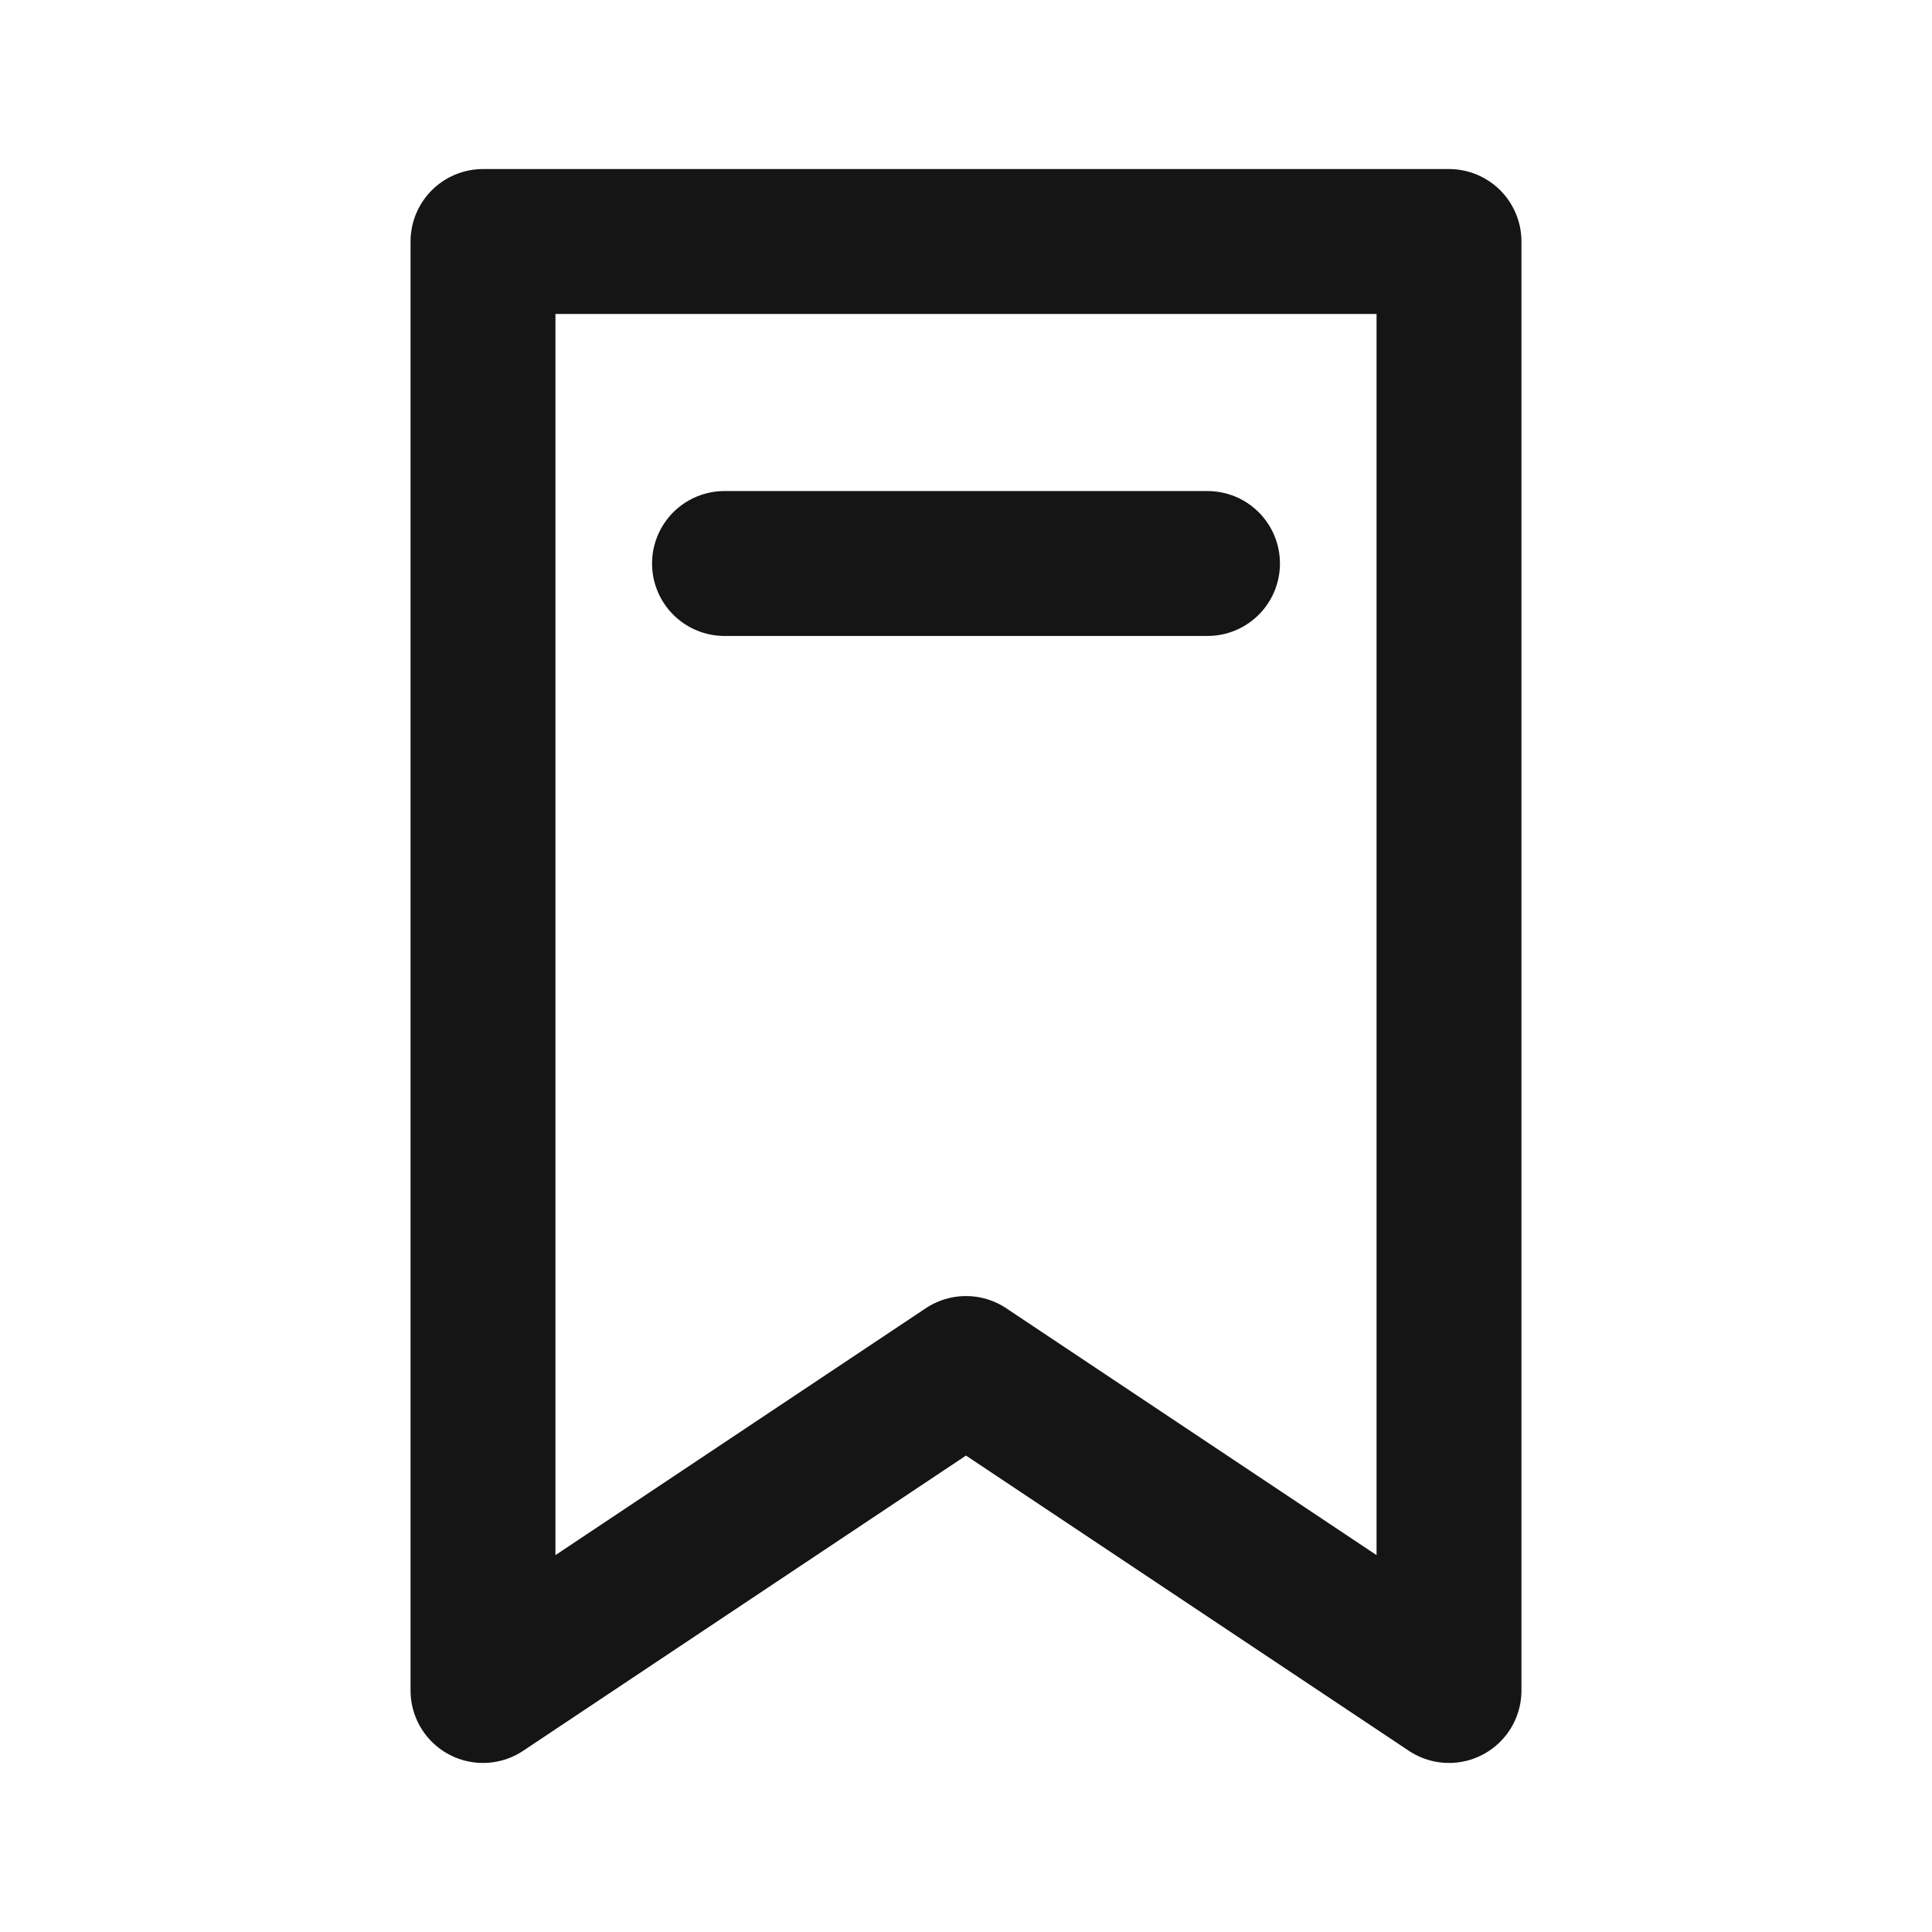
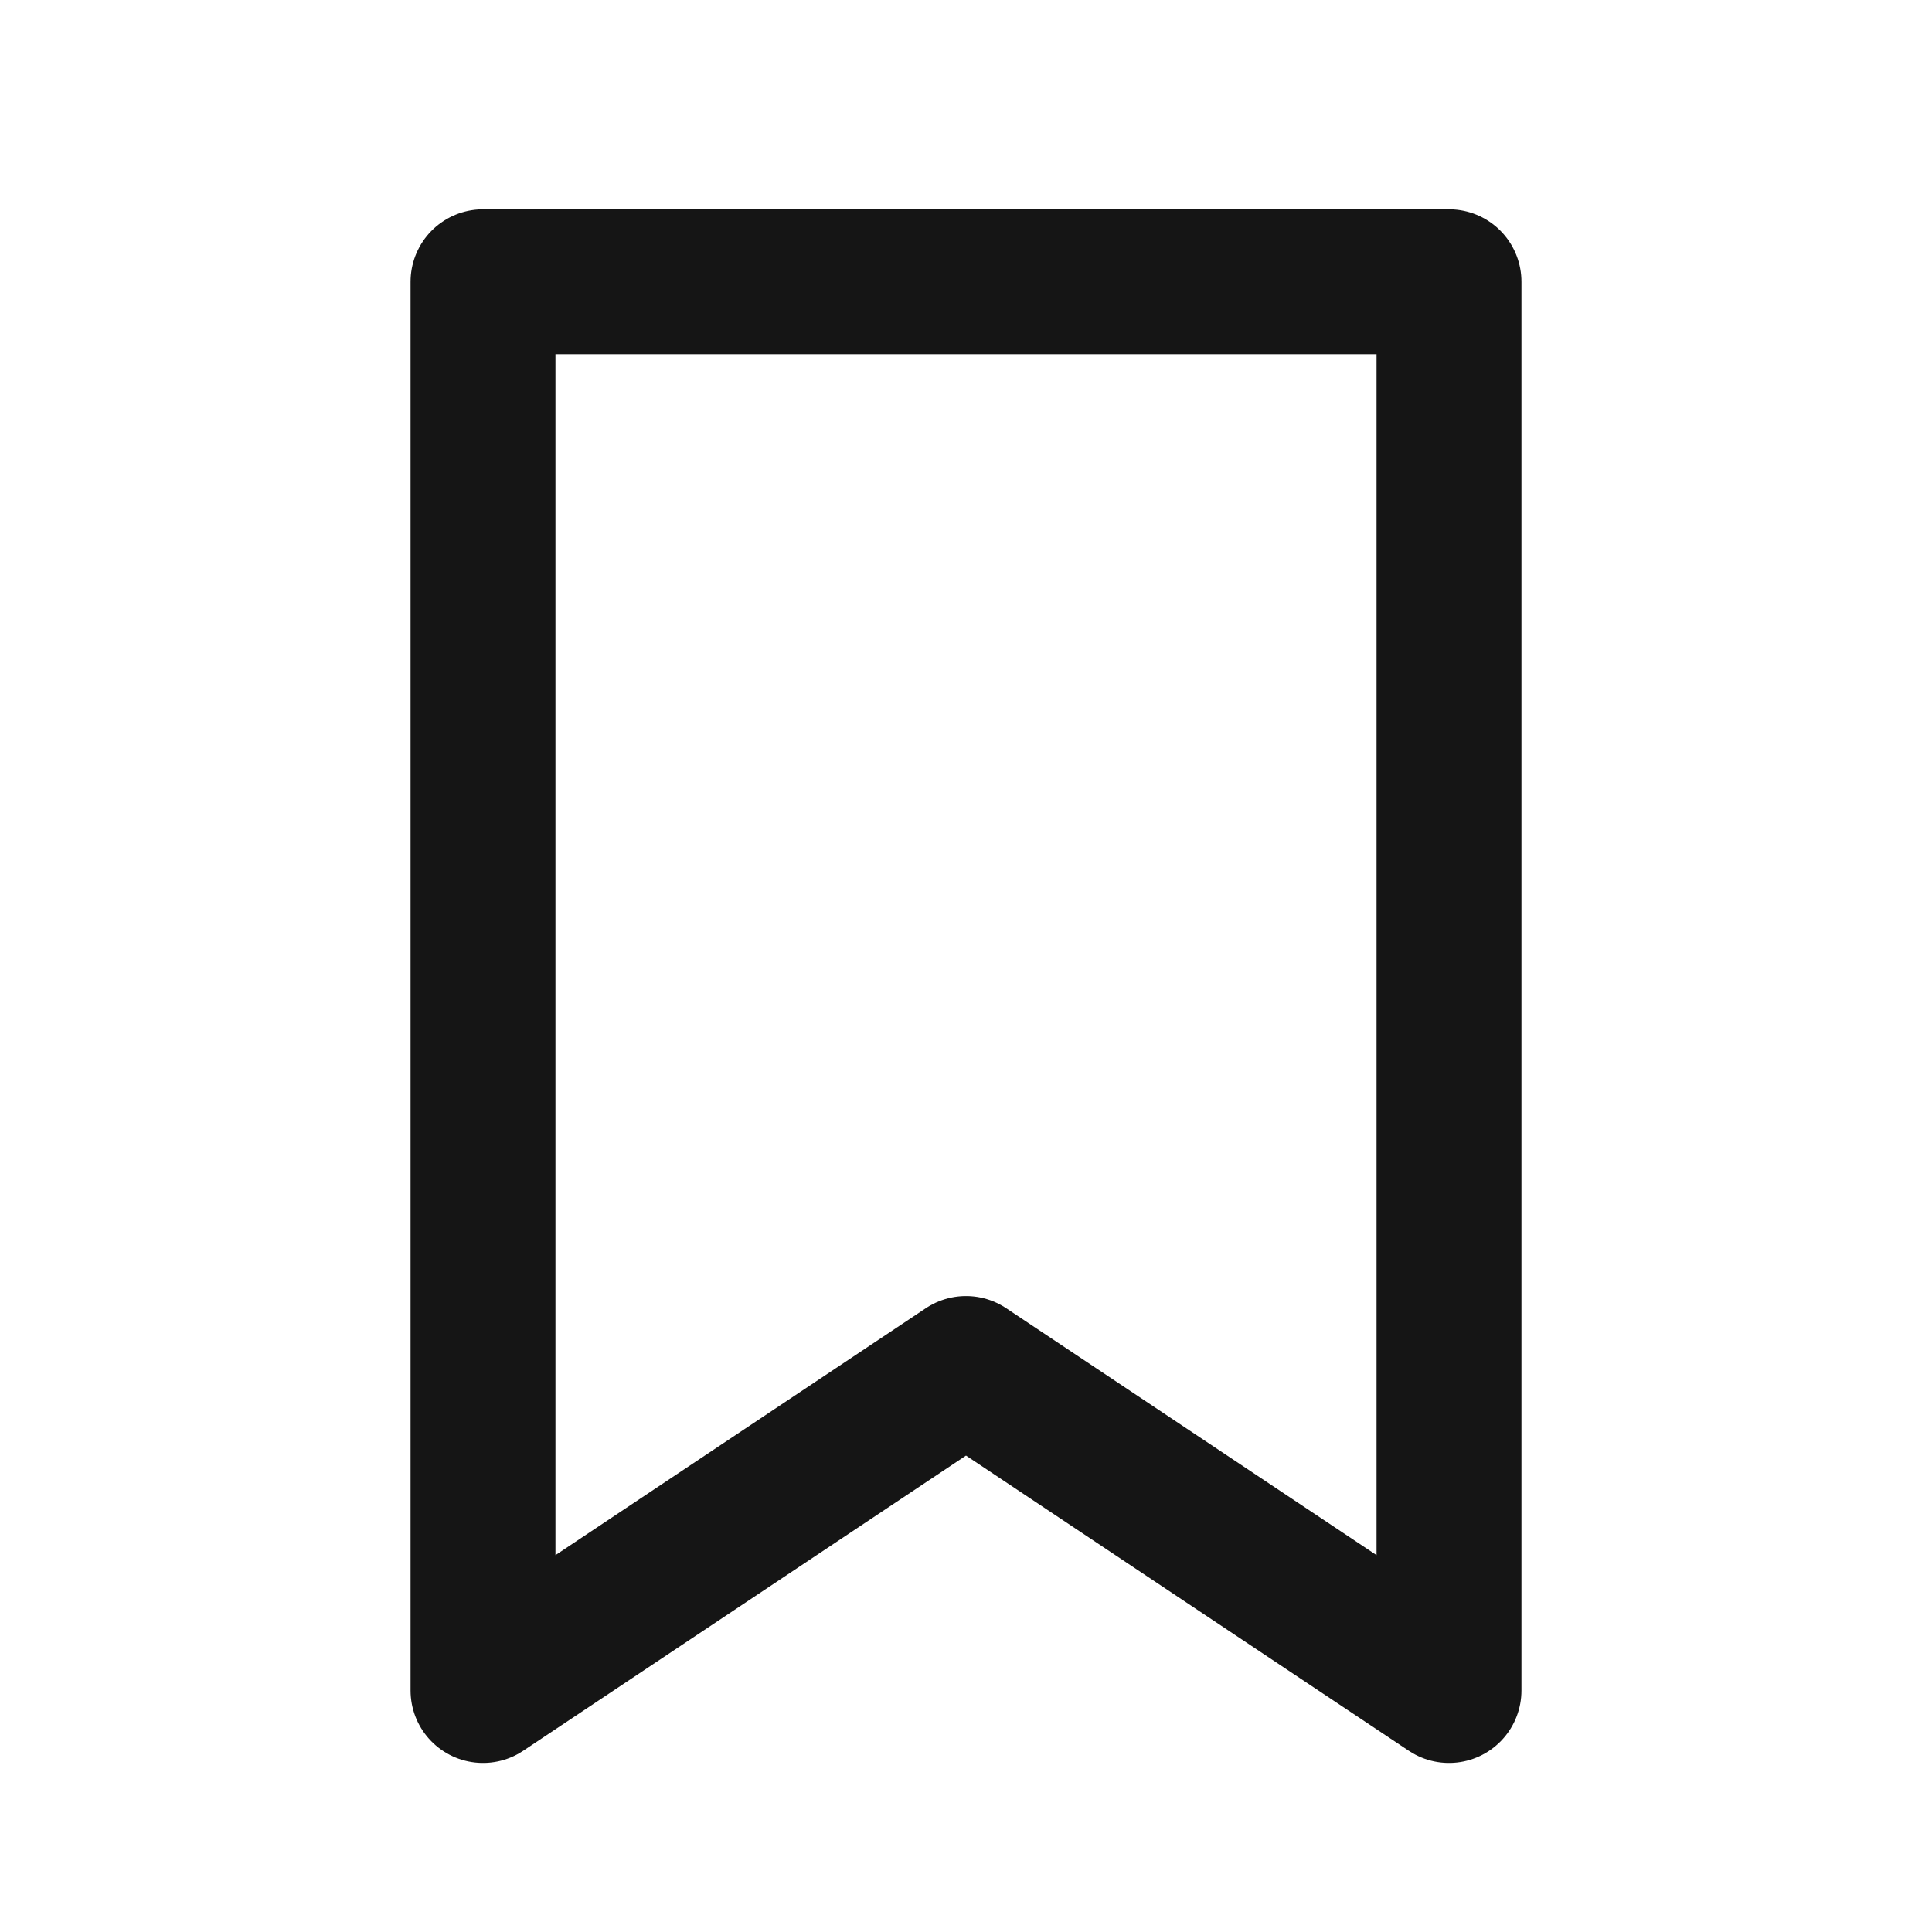
<svg xmlns="http://www.w3.org/2000/svg" viewBox="0 0 24 24">
-   <path d="M6,3 H18 V21 L12,17 L6,21 Z" fill="none" stroke="#151515" stroke-width="1.8" stroke-linecap="round" stroke-linejoin="round" />
-   <path d="M9,7 H15" fill="none" stroke="#151515" stroke-width="1.8" stroke-linecap="round" stroke-linejoin="round" />
+   <path d="M6,3.5 H18 V21 L12,17 L6,21 Z" fill="none" stroke="#151515" stroke-width="1.8" stroke-linecap="round" stroke-linejoin="round" />
</svg>
